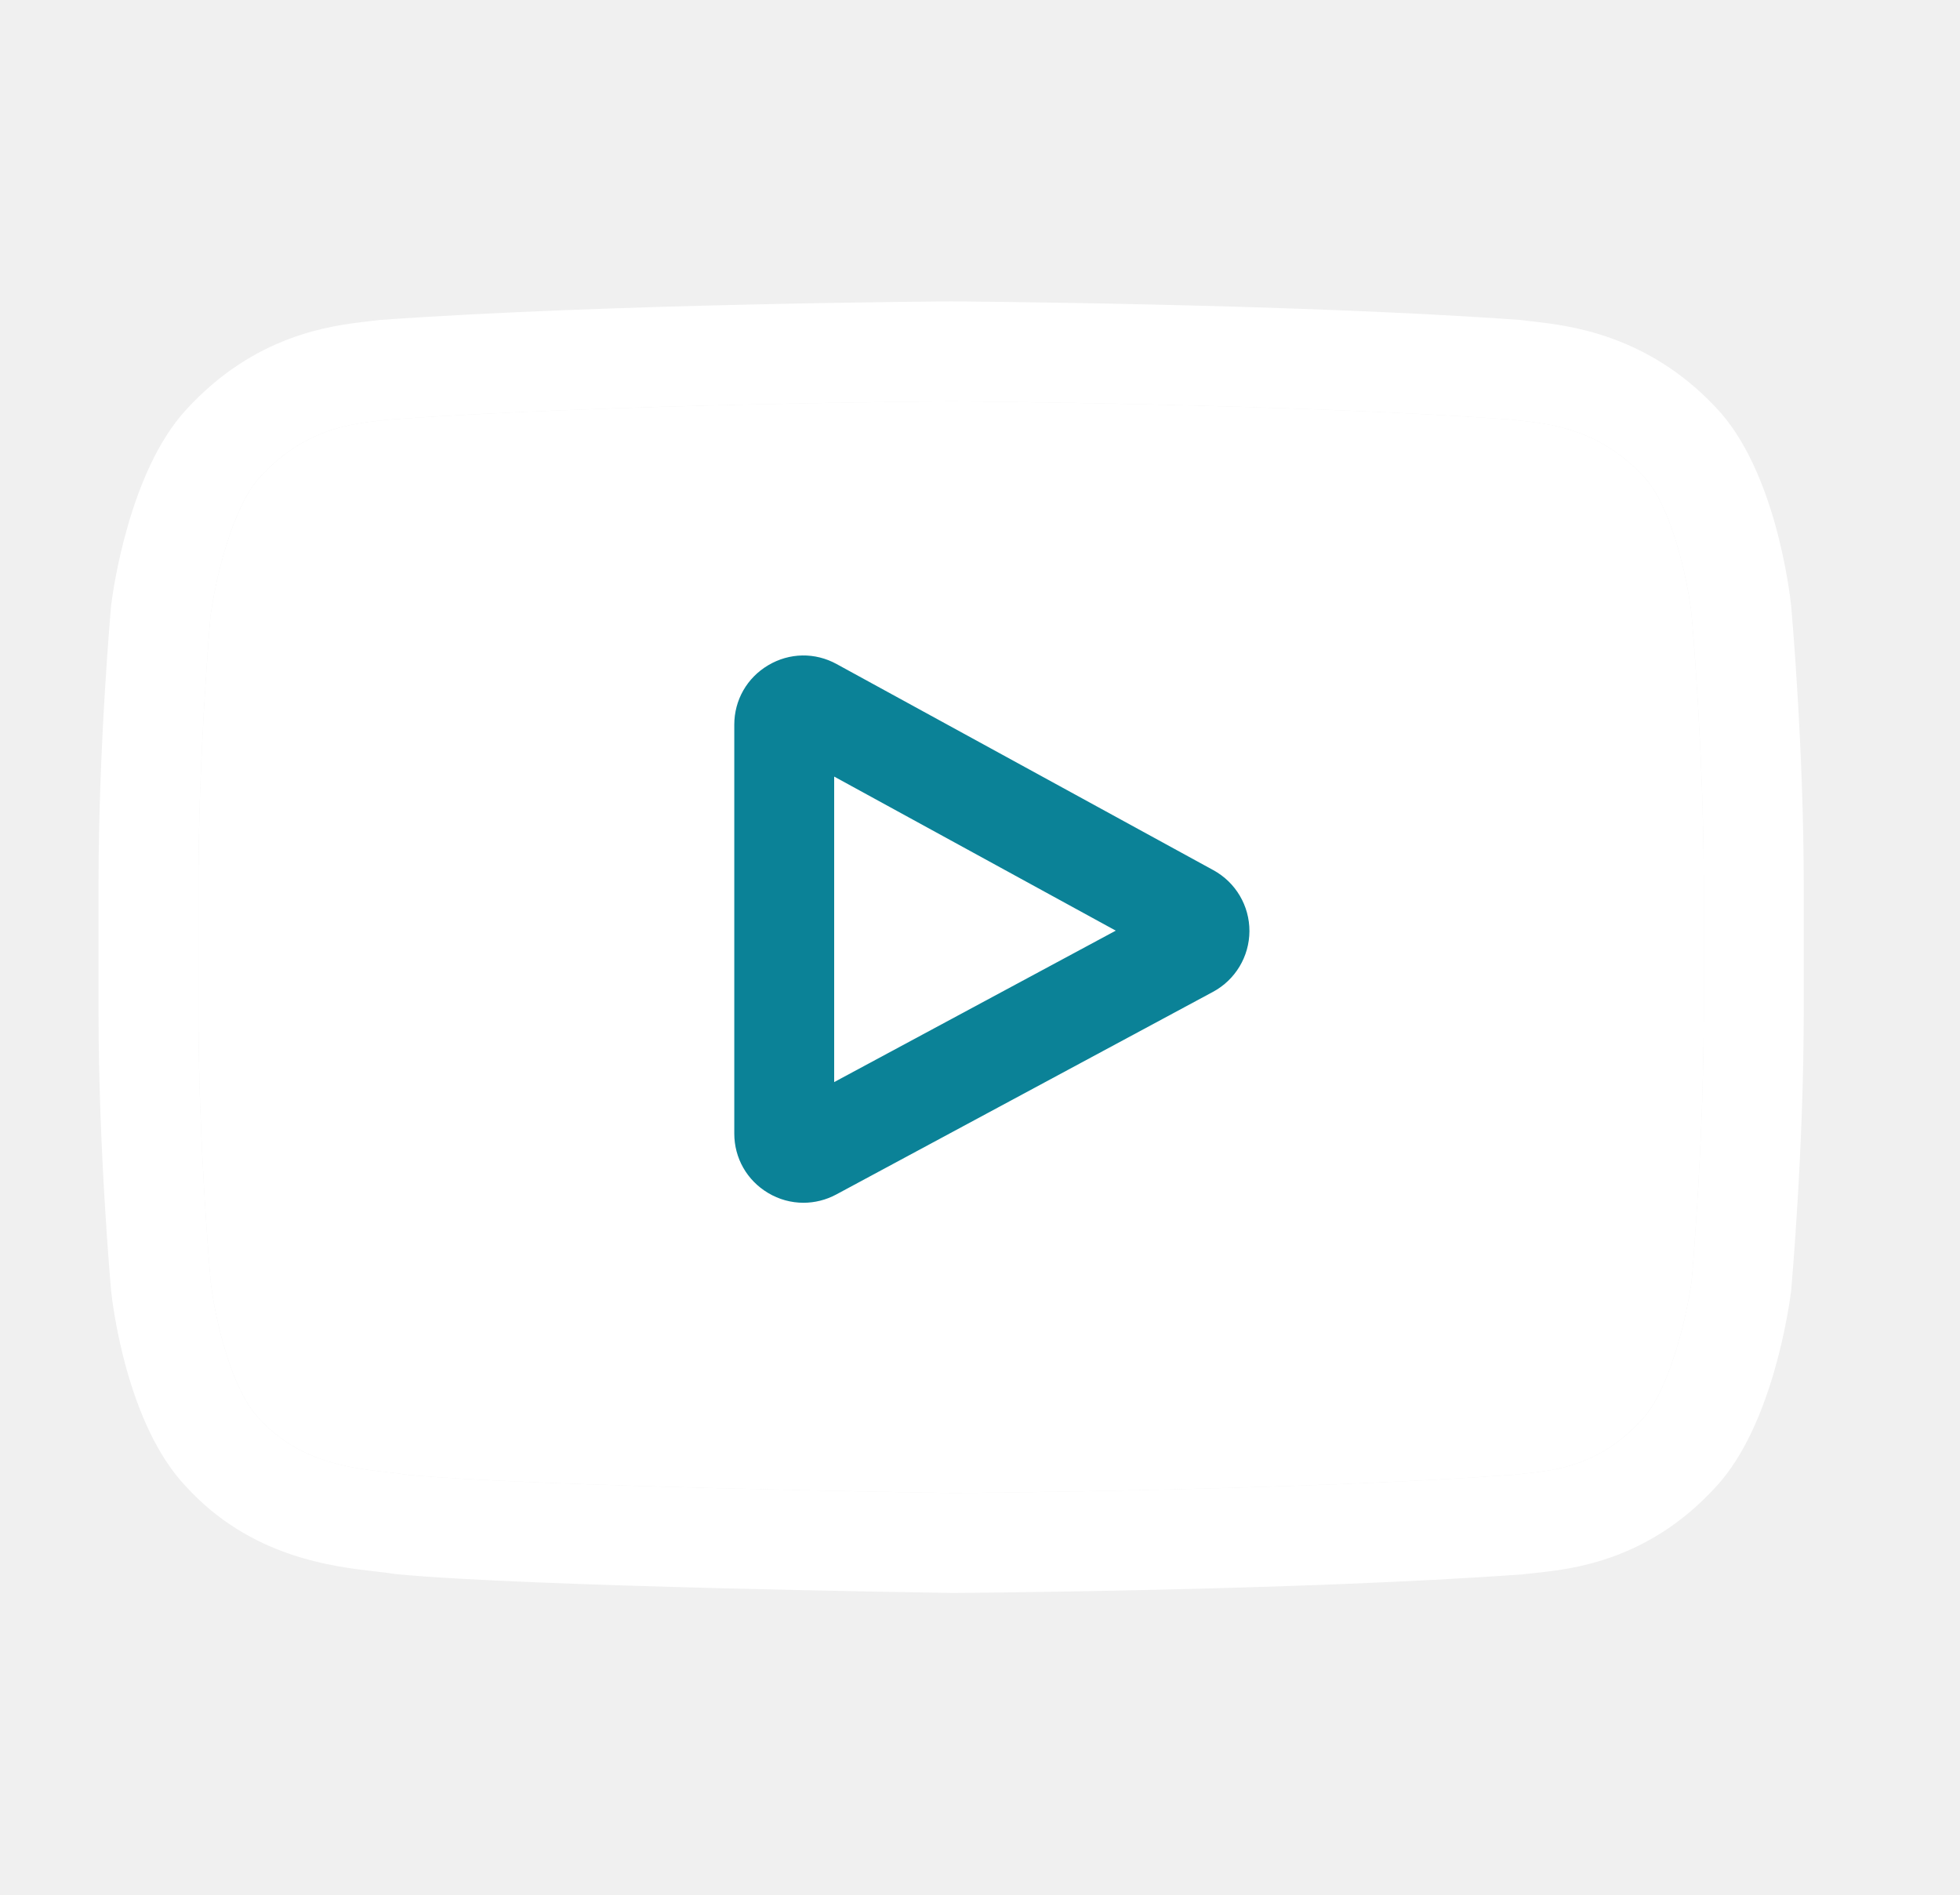
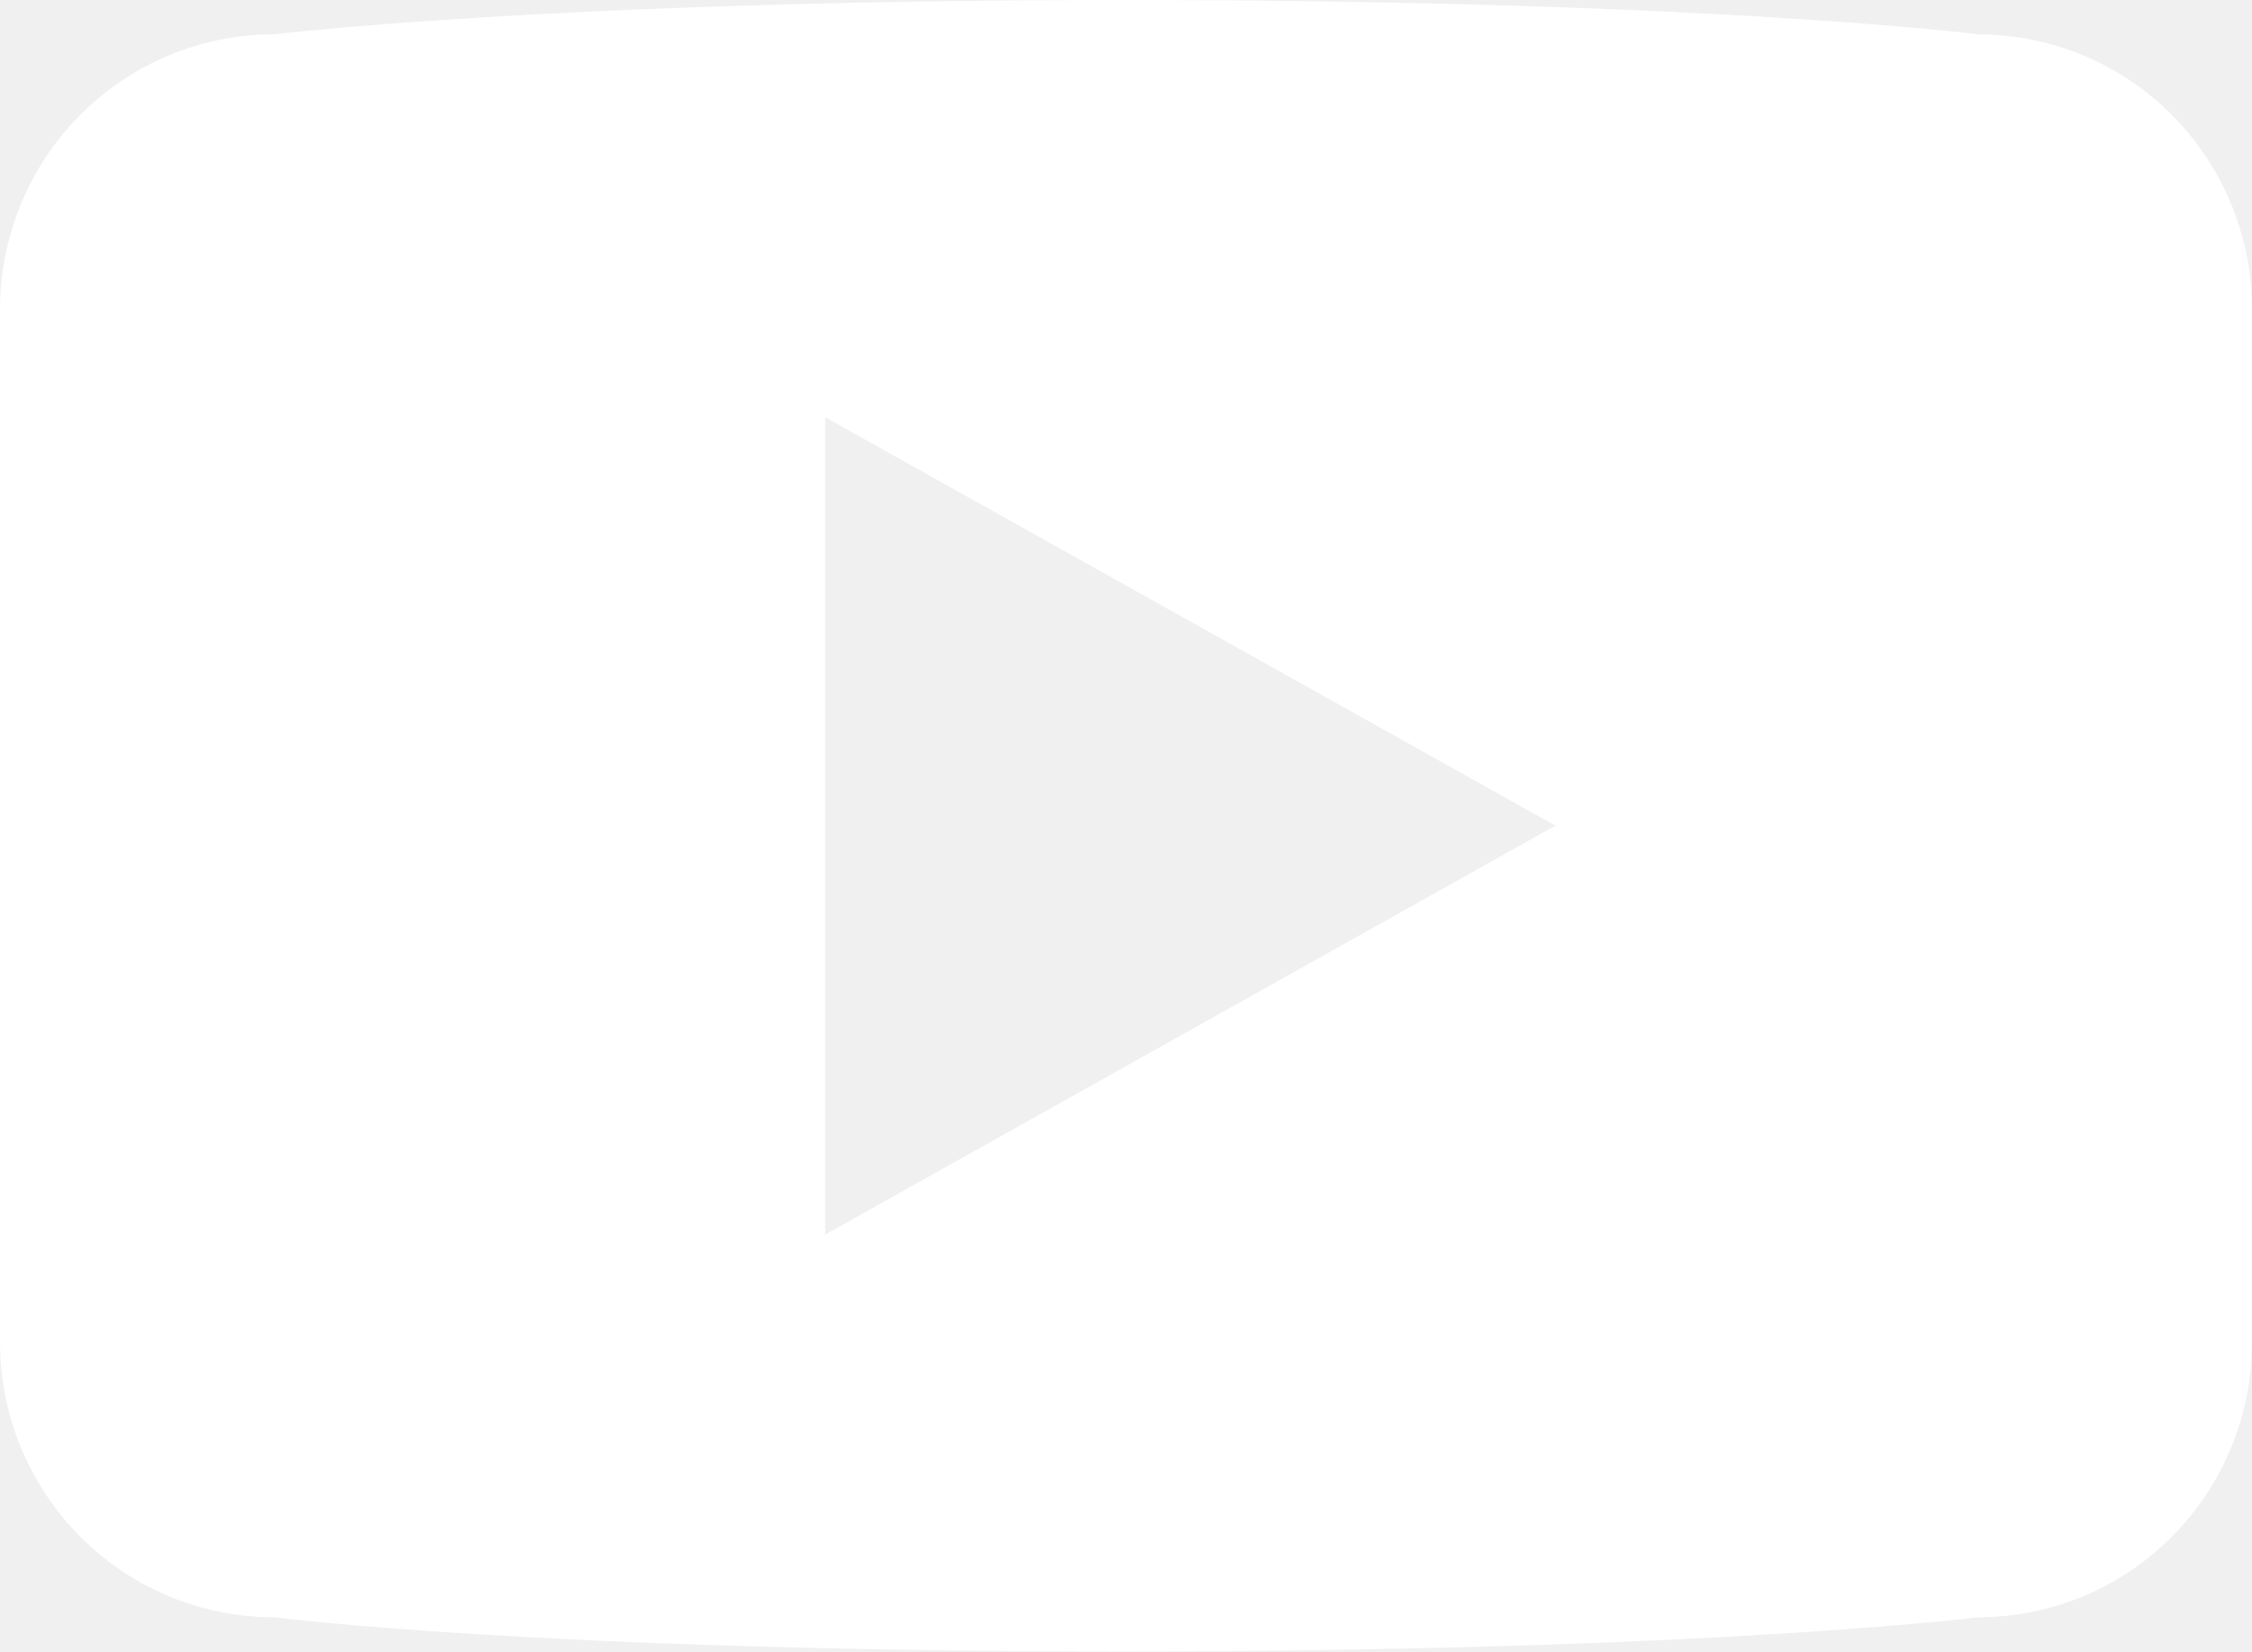
- <svg xmlns="http://www.w3.org/2000/svg" width="30" height="29" viewBox="0 0 30 29" fill="none">
-   <path d="M27.416 9.279L27.415 9.267C27.392 9.057 27.172 7.188 26.264 6.237C25.214 5.12 24.024 4.984 23.451 4.919C23.404 4.913 23.36 4.908 23.322 4.903L23.276 4.898C19.826 4.647 14.614 4.613 14.562 4.613L14.558 4.613L14.553 4.613C14.501 4.613 9.29 4.647 5.809 4.898L5.763 4.903C5.726 4.908 5.685 4.913 5.64 4.918C5.074 4.983 3.897 5.119 2.844 6.277C1.979 7.218 1.728 9.046 1.703 9.252L1.7 9.279C1.692 9.366 1.508 11.447 1.508 13.536V15.489C1.508 17.579 1.692 19.66 1.7 19.747L1.701 19.76C1.723 19.967 1.943 21.802 2.847 22.752C3.835 23.833 5.083 23.976 5.754 24.053C5.861 24.065 5.952 24.075 6.014 24.086L6.075 24.094C8.067 24.284 14.313 24.377 14.578 24.381L14.586 24.381L14.594 24.381C14.646 24.381 19.857 24.347 23.307 24.096L23.353 24.091C23.397 24.085 23.446 24.08 23.499 24.075C24.062 24.015 25.233 23.891 26.272 22.748C27.137 21.808 27.387 19.979 27.413 19.774L27.416 19.747C27.424 19.659 27.608 17.579 27.608 15.489V13.536C27.608 11.447 27.424 9.366 27.416 9.279ZM26.078 15.489C26.078 17.423 25.909 19.415 25.893 19.597C25.828 20.101 25.565 21.258 25.143 21.716C24.493 22.431 23.826 22.502 23.338 22.554C23.279 22.56 23.224 22.566 23.175 22.572C19.838 22.813 14.824 22.85 14.593 22.852C14.334 22.848 8.179 22.754 6.247 22.574C6.148 22.558 6.041 22.546 5.928 22.533C5.357 22.468 4.574 22.378 3.972 21.716L3.958 21.701C3.544 21.269 3.288 20.188 3.223 19.603C3.211 19.465 3.037 17.45 3.037 15.489V13.536C3.037 11.605 3.206 9.615 3.222 9.429C3.3 8.836 3.568 7.749 3.972 7.31C4.642 6.573 5.349 6.491 5.816 6.437C5.819 6.437 5.823 6.436 5.827 6.436C5.867 6.431 5.905 6.427 5.94 6.422C9.292 6.182 14.276 6.144 14.551 6.142C14.554 6.142 14.556 6.142 14.558 6.142C14.739 6.143 19.787 6.18 23.143 6.422C23.184 6.427 23.228 6.432 23.275 6.438L23.278 6.438C23.758 6.493 24.485 6.576 25.151 7.287L25.157 7.293C25.571 7.725 25.828 8.826 25.893 9.422C25.904 9.552 26.078 11.571 26.078 13.536V15.489Z" fill="white" />
-   <path d="M26.078 15.489C26.078 17.423 25.909 19.415 25.893 19.597C25.828 20.101 25.565 21.258 25.143 21.716C24.493 22.431 23.826 22.502 23.338 22.554C23.279 22.56 23.224 22.566 23.175 22.572C19.838 22.813 14.824 22.85 14.593 22.852C14.334 22.848 8.179 22.754 6.247 22.574C6.148 22.558 6.041 22.546 5.928 22.533C5.357 22.468 4.574 22.378 3.972 21.716L3.958 21.701C3.544 21.269 3.288 20.188 3.223 19.603C3.211 19.465 3.037 17.45 3.037 15.489V13.536C3.037 11.605 3.206 9.615 3.222 9.429C3.3 8.836 3.568 7.749 3.972 7.31C4.642 6.573 5.349 6.491 5.816 6.437L5.827 6.436C5.867 6.431 5.905 6.427 5.94 6.422C9.292 6.182 14.276 6.144 14.551 6.142L14.558 6.142C14.739 6.143 19.787 6.18 23.143 6.422C23.184 6.427 23.228 6.432 23.275 6.438L23.278 6.438C23.758 6.493 24.485 6.576 25.151 7.287L25.157 7.293C25.571 7.725 25.828 8.826 25.893 9.422C25.904 9.552 26.078 11.571 26.078 13.536V15.489Z" fill="white" />
-   <path d="M18.573 13.319L12.806 10.164C12.475 9.982 12.083 9.989 11.758 10.182C11.433 10.375 11.239 10.715 11.239 11.093V17.349C11.239 17.725 11.432 18.065 11.755 18.258C11.923 18.359 12.11 18.409 12.298 18.409C12.469 18.409 12.642 18.367 12.8 18.282L18.566 15.181C18.908 14.997 19.122 14.641 19.124 14.252C19.125 13.863 18.914 13.506 18.573 13.319ZM12.768 16.562V11.886L17.078 14.244L12.768 16.562Z" fill="#0B8297" />
+ <svg xmlns="http://www.w3.org/2000/svg" width="75" height="55" viewBox="0 0 75 55" fill="none">
+   <path d="M65.881 1.144C65.881 1.144 56.83 0 37.391 0C18.583 0 9.116 1.144 9.116 1.144C6.698 1.145 4.379 2.111 2.67 3.83C0.96 5.549 4.68552e-07 7.88 6.37511e-07 10.311V44.693C-0 45.897 0.235 47.089 0.693 48.201C1.151 49.313 1.822 50.324 2.669 51.175C3.515 52.027 4.52 52.702 5.626 53.163C6.733 53.624 7.918 53.862 9.116 53.862C9.116 53.862 17.918 55 37.391 55C56.853 55 65.881 53.862 65.881 53.862C67.079 53.863 68.265 53.627 69.372 53.166C70.479 52.706 71.485 52.03 72.332 51.178C73.179 50.327 73.851 49.316 74.309 48.203C74.766 47.09 75.001 45.897 75 44.693V10.304C75 9.1 74.764 7.909 74.306 6.797C73.847 5.685 73.175 4.675 72.329 3.825C71.482 2.974 70.476 2.3 69.37 1.84C68.264 1.38 67.078 1.144 65.881 1.144ZM27.481 41.119V13.895L51.801 27.498L27.481 41.119Z" fill="white" />
</svg>
